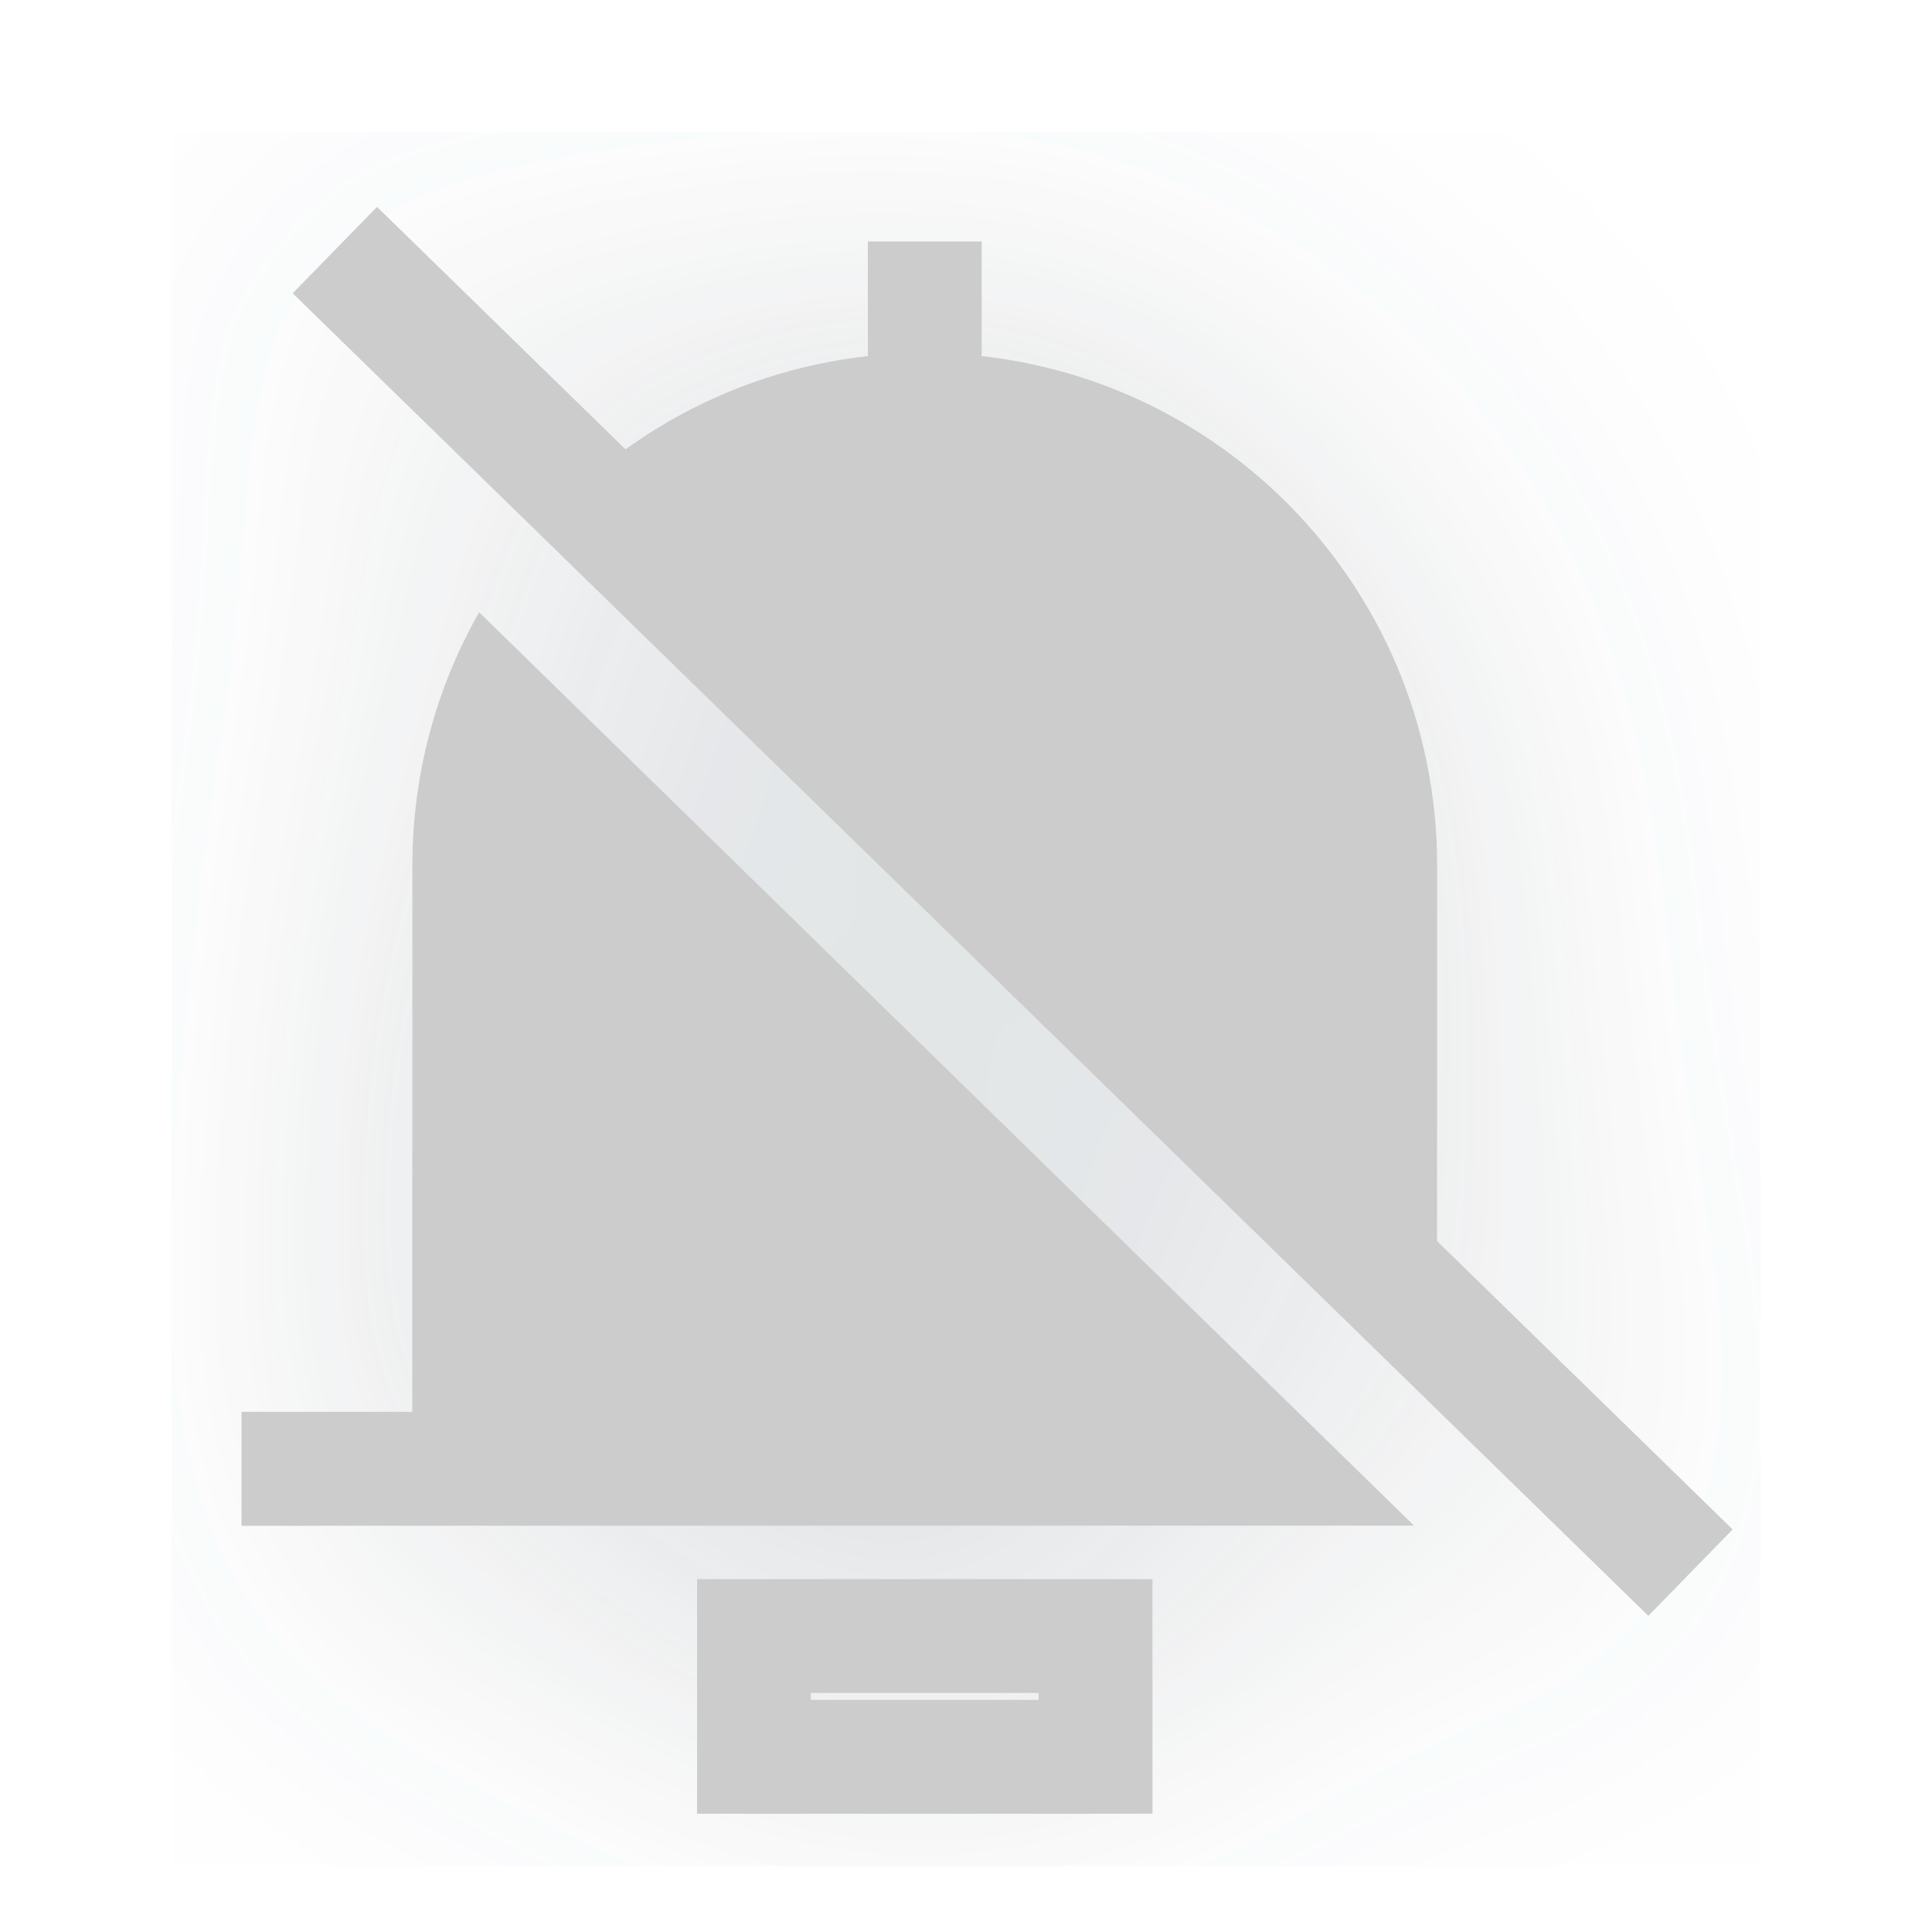
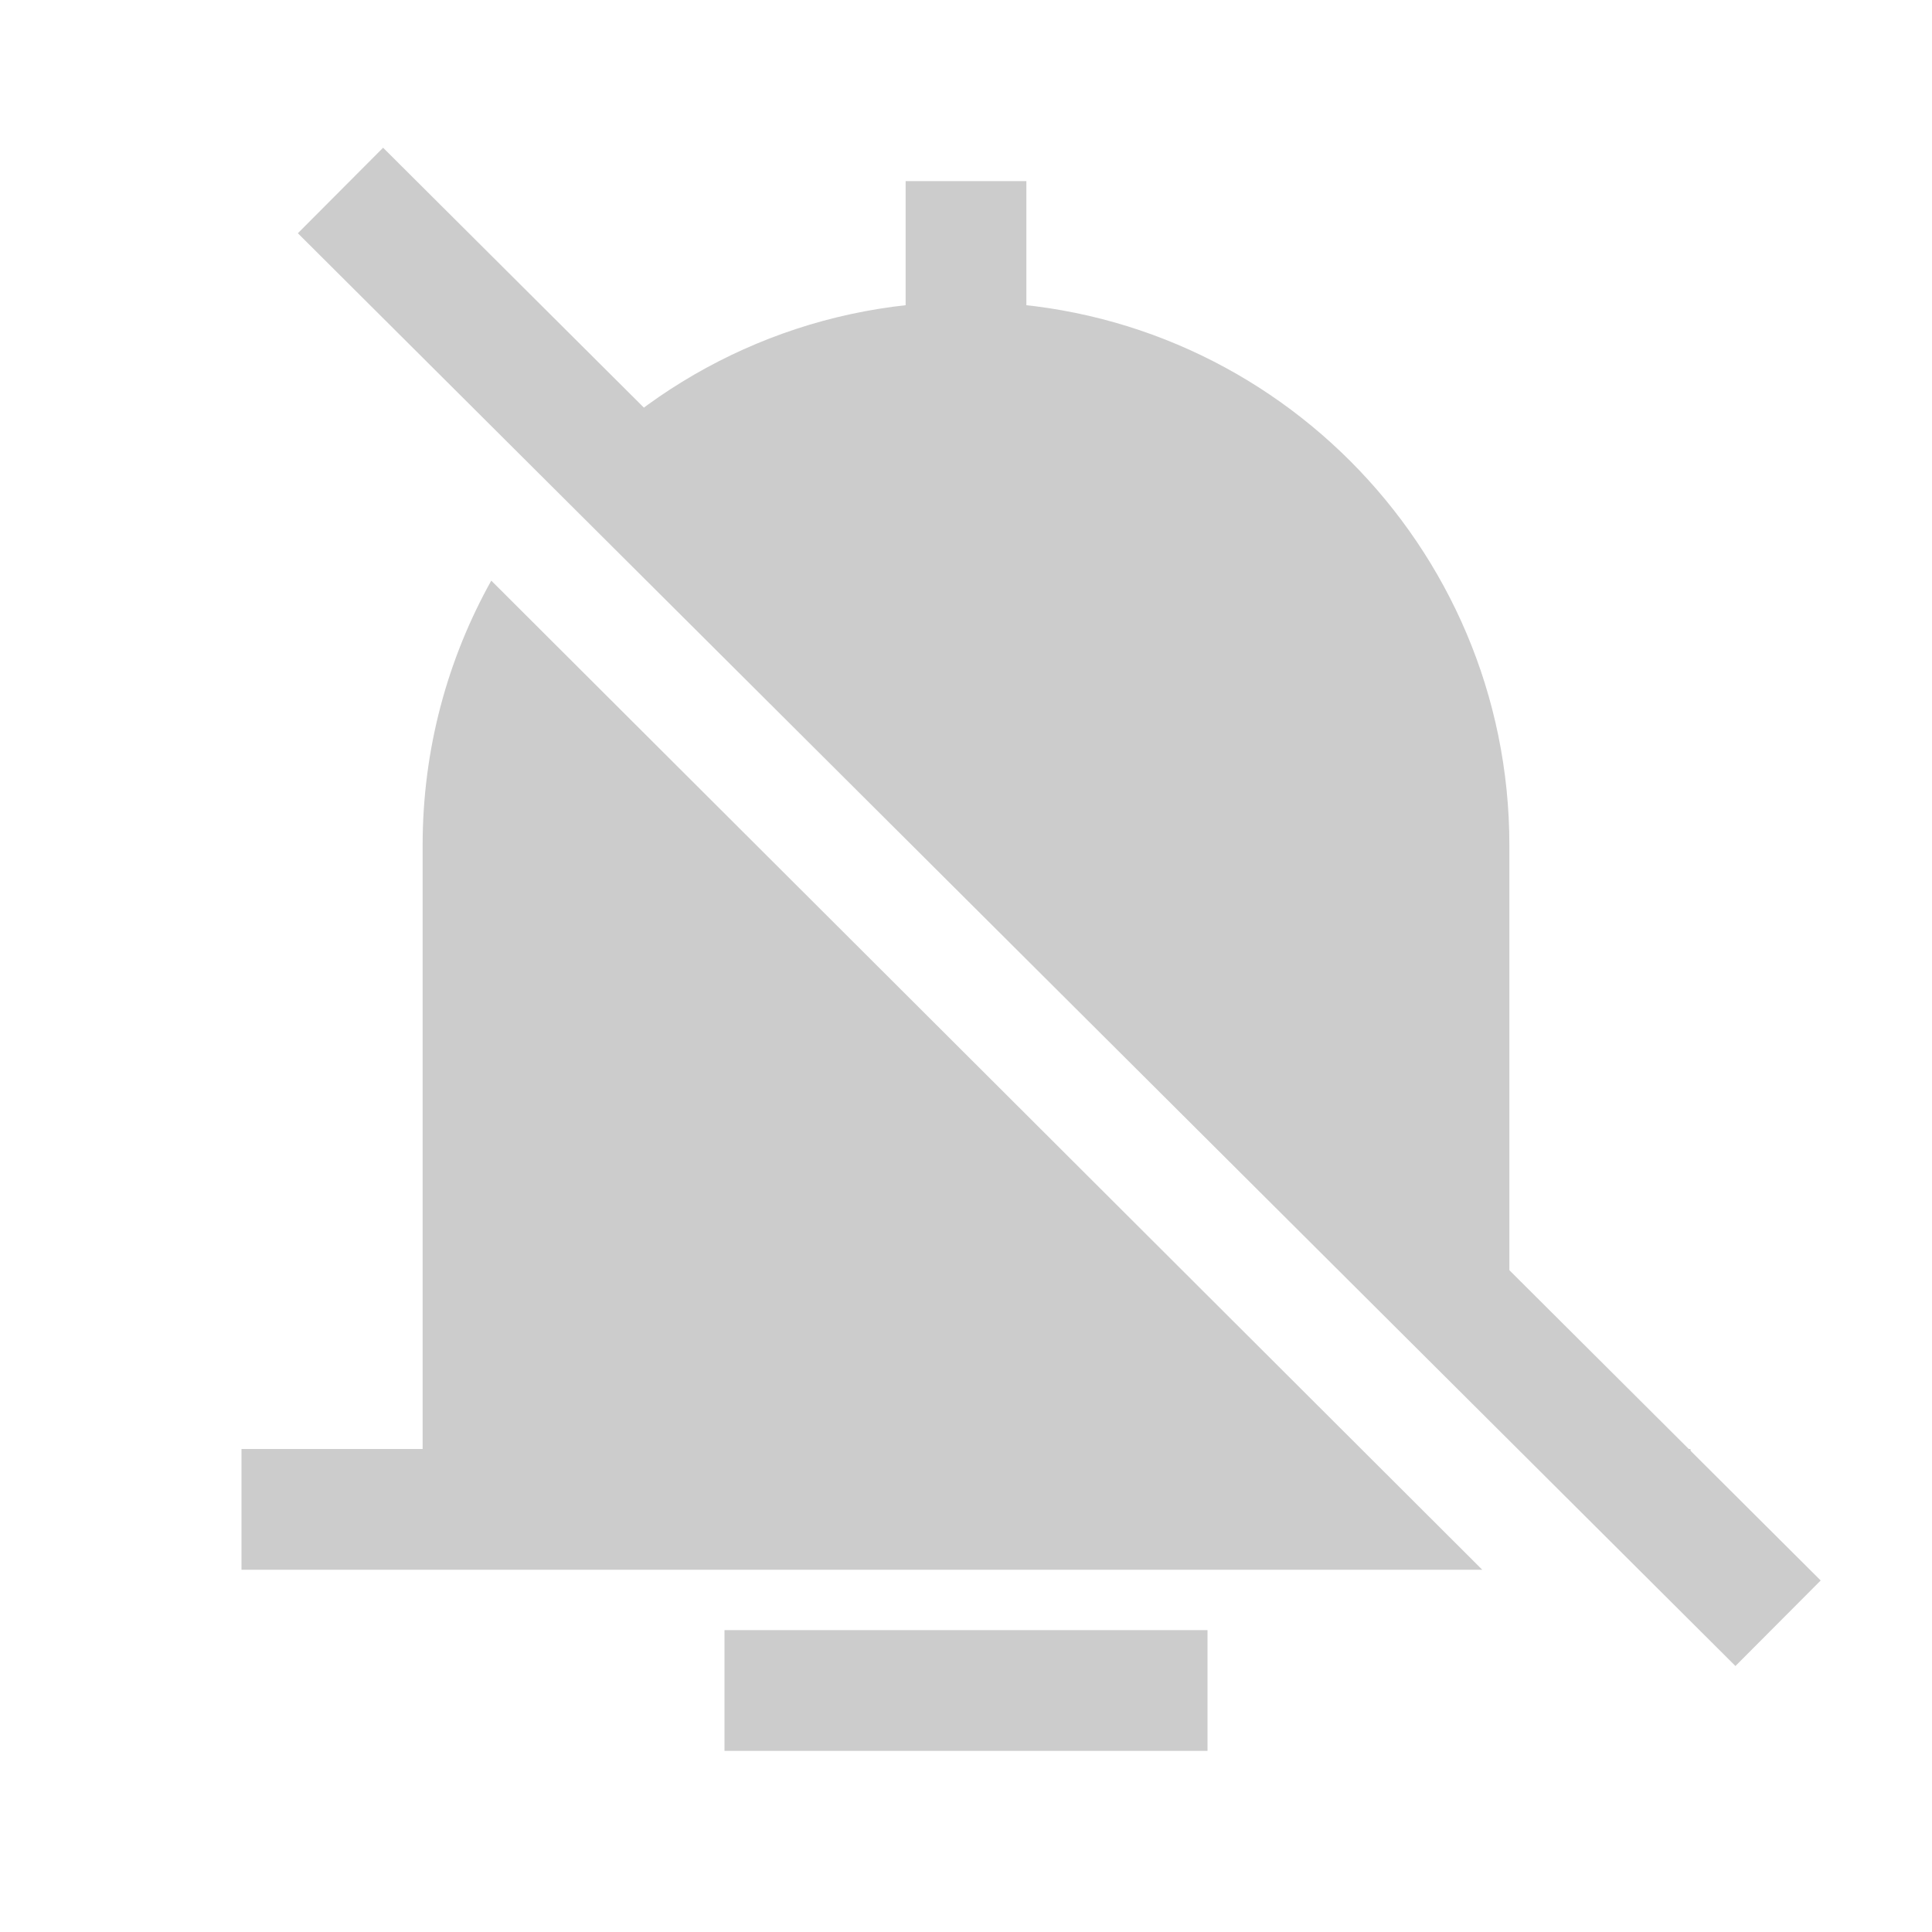
- <svg xmlns="http://www.w3.org/2000/svg" width="16px" height="16px" viewBox="0 0 16 16" version="1.1">
-   <defs>
-     <filter x="-4.8%" y="-7.2%" width="109.6%" height="114.4%" filterUnits="objectBoundingBox" id="filter-1">
-       <feOffset dx="0" dy="0" in="SourceAlpha" result="shadowOffsetOuter1" />
-       <feGaussianBlur stdDeviation="12" in="shadowOffsetOuter1" result="shadowBlurOuter1" />
-       <feColorMatrix values="0 0 0 0 0.084   0 0 0 0 0.118   0 0 0 0 0.152  0 0 0 0.2 0" type="matrix" in="shadowBlurOuter1" result="shadowMatrixOuter1" />
-       <feMerge>
-         <feMergeNode in="shadowMatrixOuter1" />
-         <feMergeNode in="SourceGraphic" />
-       </feMerge>
-     </filter>
-   </defs>
-   <g id="web" stroke="none" stroke-width="1" fill="none" fill-rule="evenodd">
-     <g id="引用消息" transform="translate(-768, -500)">
-       <g id="编组-23" filter="url(#filter-1)" transform="translate(480, 220)">
-         <g id="编组-3" transform="translate(20, 60)">
-           <g id="表单/列表/信息备份-2" transform="translate(0, 186)">
-             <g id="编组-16" transform="translate(268, 34)">
-               <g id="编组-7" transform="translate(2, 2)">
-                 <path d="M1.968,3.07 L9.711,10.635 L0,10.636 L0,9.692 L1.414,9.692 L1.415,5.167 C1.415,4.404 1.616,3.689 1.968,3.07 Z M10.128,9.692 L11.316,9.692 L11.316,10.636 L11.093,10.635 L10.128,9.692 Z M5.658,0.923 C8.002,0.923 9.902,2.823 9.902,5.167 L9.901,9.47 L2.544,2.284 C3.319,1.447 4.427,0.923 5.658,0.923 Z" id="形状结合" fill="#CCCCCC" />
-                 <polygon id="路径-4" fill="#CCCCCC" fill-rule="nonzero" points="6.13 0 6.13 1.846 5.187 1.846 5.187 0" />
-                 <rect id="矩形" stroke="#CCCCCC" stroke-width="0.943" x="4.244" y="11.549" width="2.829" height="1" />
-                 <line x1="12" y1="0.071" x2="0.773" y2="11.024" id="路径-5" stroke="#CCCCCC" transform="translate(6.386517, 5.547728) scale(-1, 1) translate(-6.386517, -5.547728) " />
-               </g>
-             </g>
-           </g>
-         </g>
-       </g>
-     </g>
+ <svg xmlns="http://www.w3.org/2000/svg" viewBox="0 0 32 32" class="design-iconfont">
+   <g fill="none" fill-rule="evenodd">
+     <path d="M4.137,6.617 L20.551,23 L0,23 L0,21 L3,21 L3,11 C3,9.409 3.413,7.914 4.137,6.617 Z M21.481,21 L24,21 L24,23 L23.485,23 L21.481,21 Z M12,2 C16.971,2 21,6.029 21,11 L21,20.52 L5.367,4.917 C7.012,3.124 9.375,2 12,2 Z" fill="#CCC" transform="translate(4 3)" />
+     <path fill="#CCC" fill-rule="nonzero" d="M13 0L13 4 11 4 11 0z" transform="translate(4 3)" />
+     <path stroke="#CCC" d="M8.5 24.5H15.5V25.5H8.5z" transform="translate(4 3)" />
+     <path stroke="#CCC" stroke-width="2" transform="matrix(-1 0 0 1 31.08947 3)" d="M25.45 0.155L1.639 23.886" />
  </g>
</svg>
